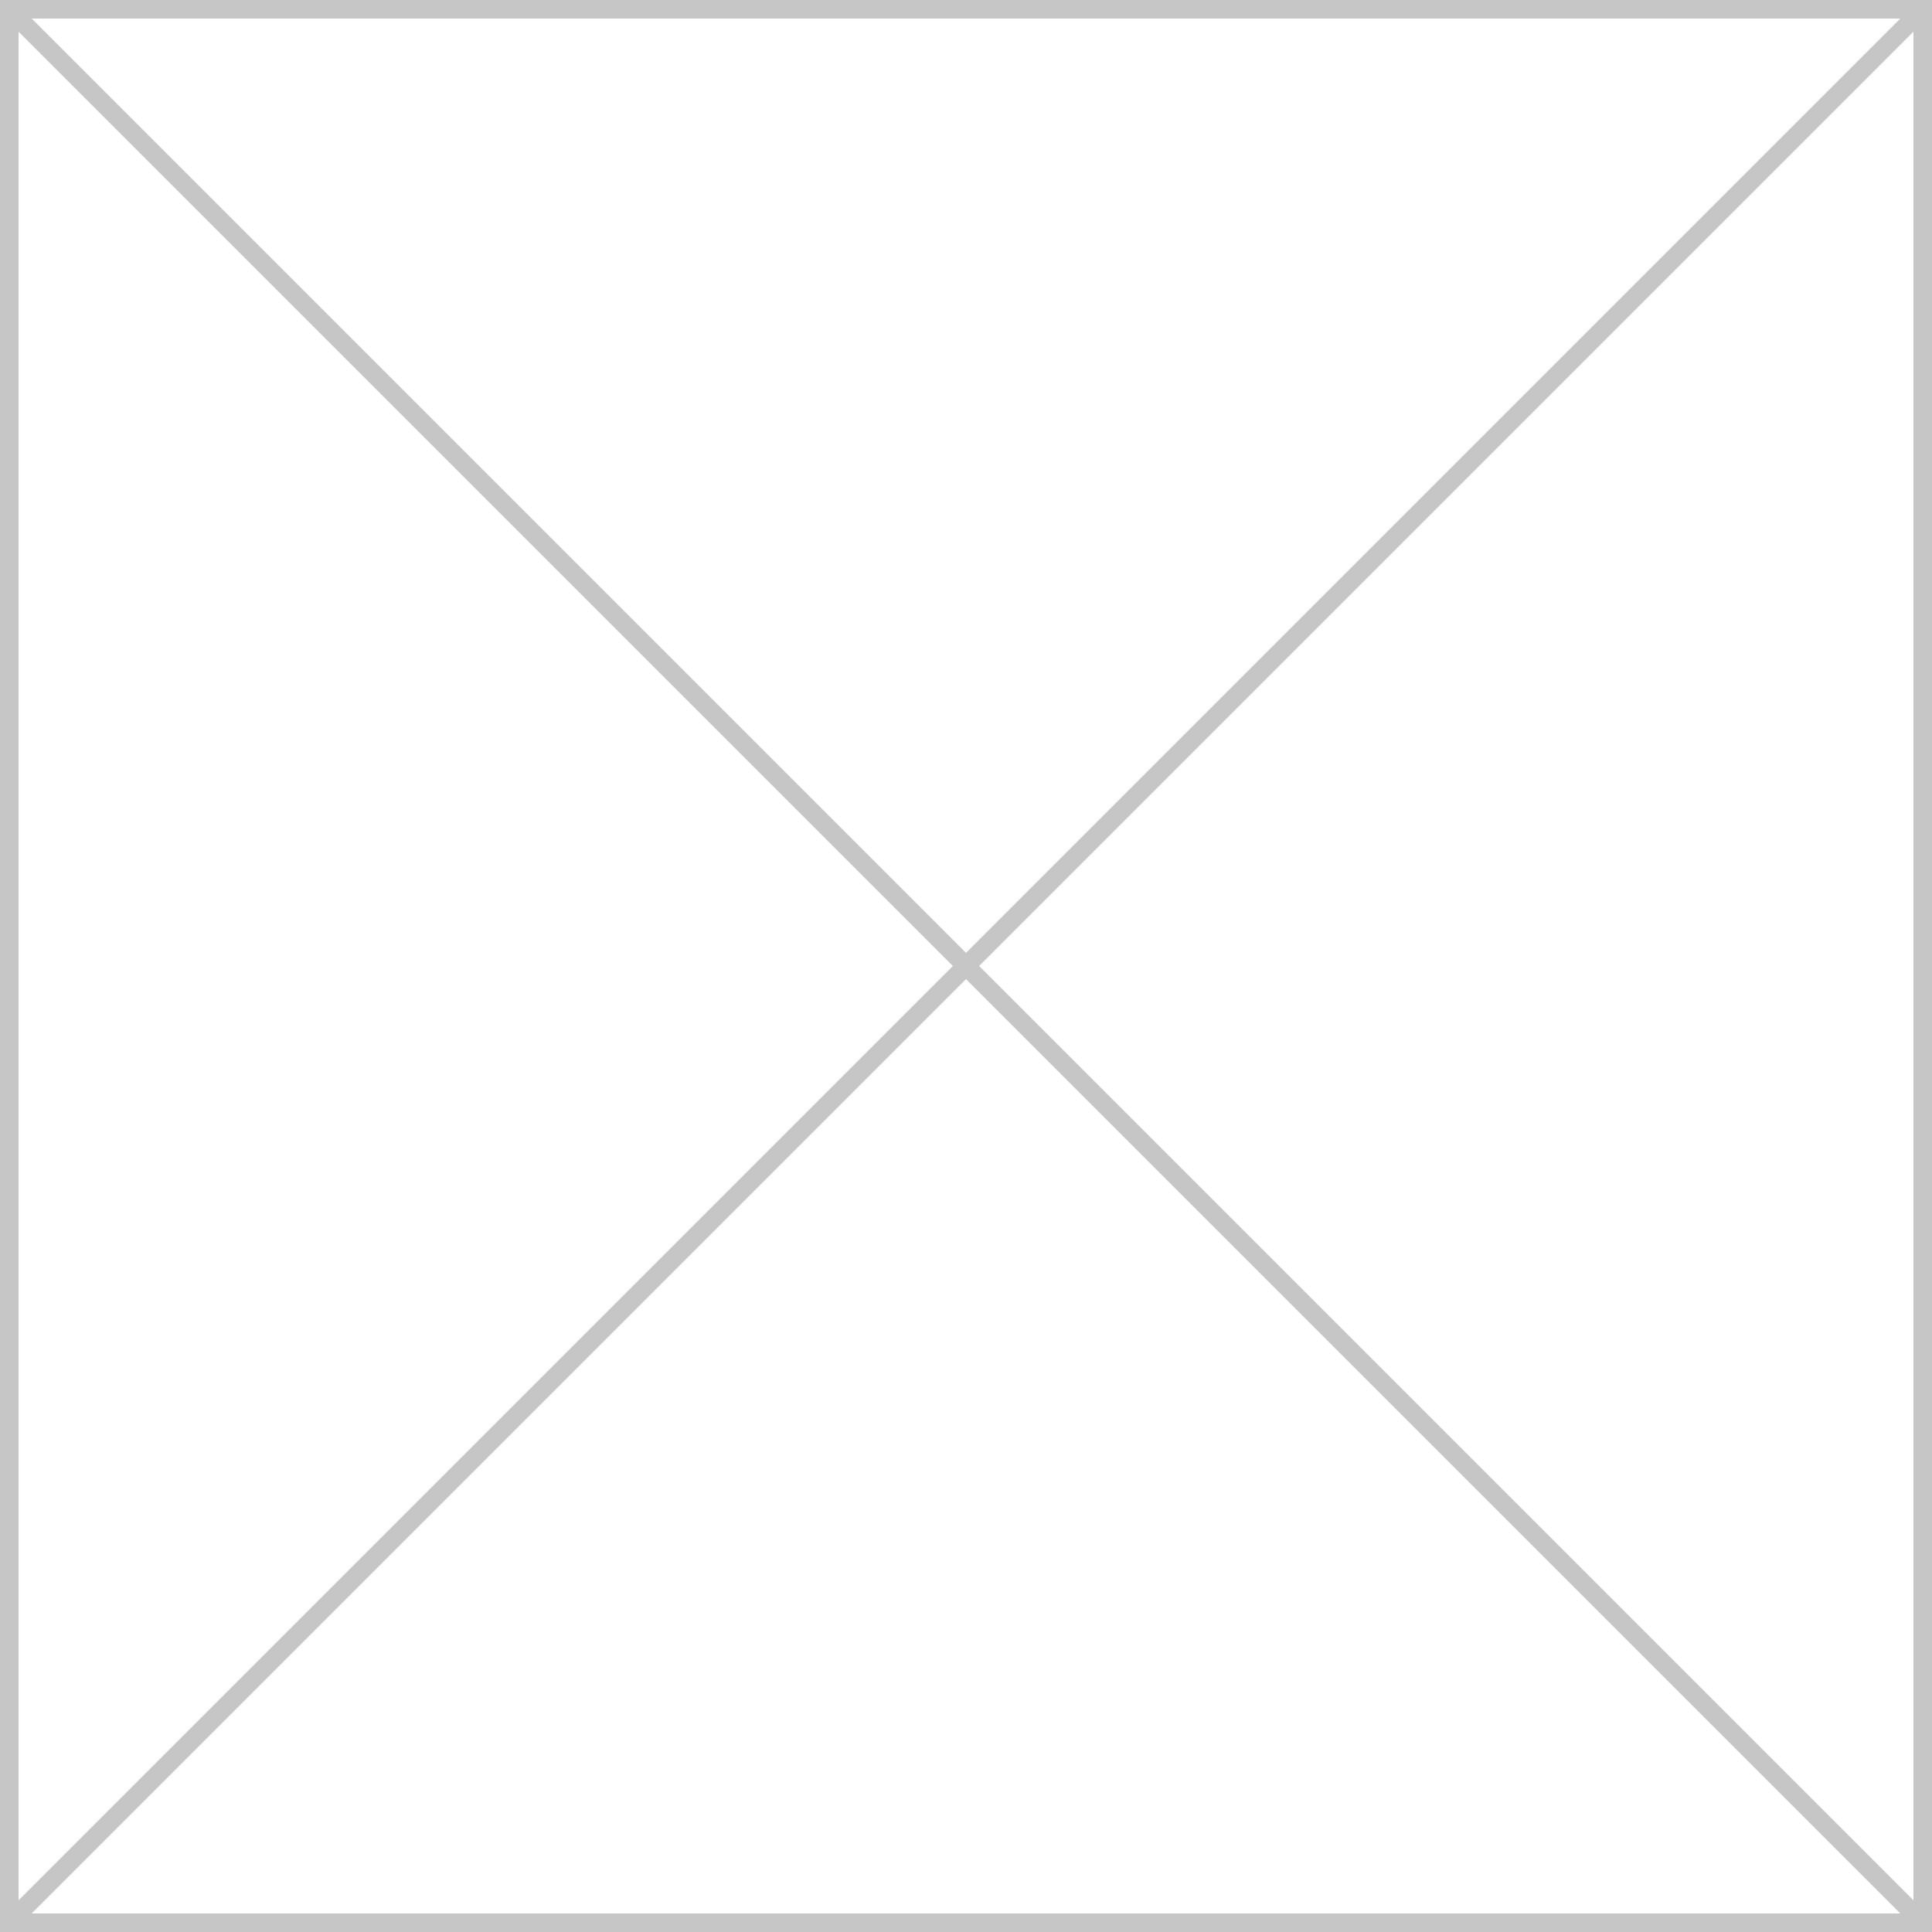
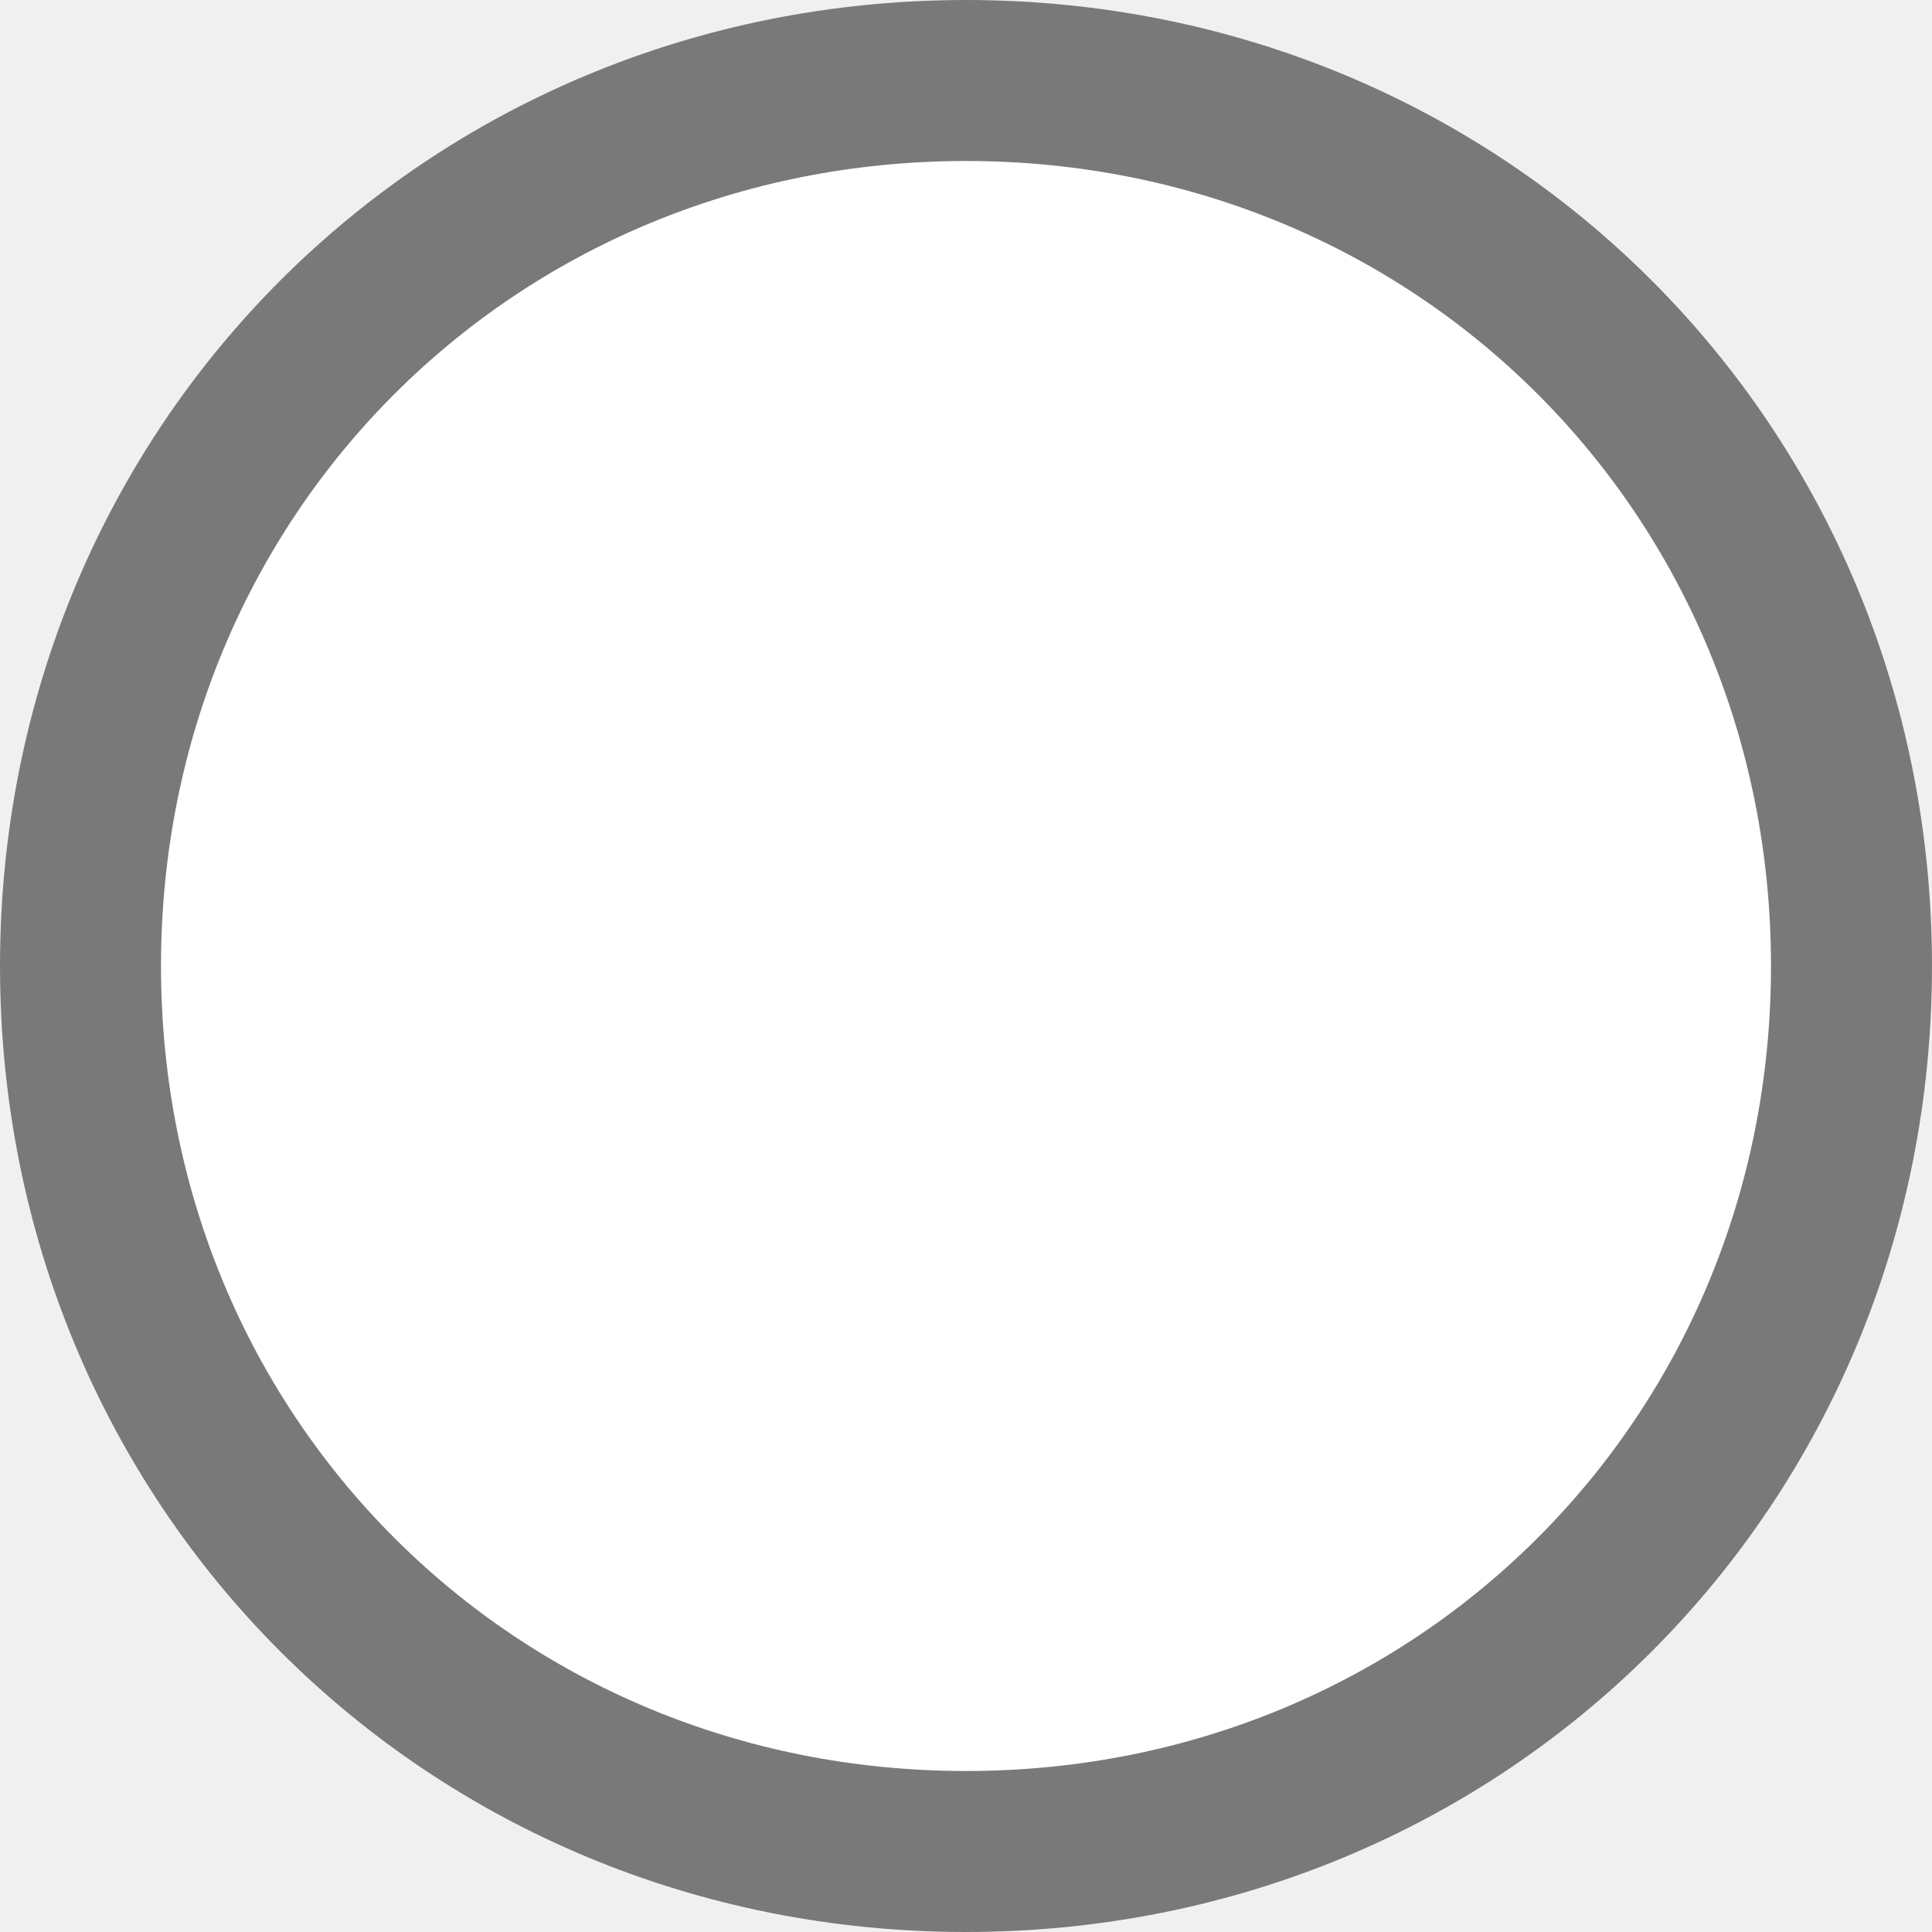
- <svg xmlns="http://www.w3.org/2000/svg" version="1.1" width="104px" height="104px">
-   <g transform="matrix(1 0 0 1 -498 -2161 )">
-     <path d="M 498.5 2161.5  L 601.5 2161.5  L 601.5 2264.5  L 498.5 2264.5  L 498.5 2161.5  Z " fill-rule="nonzero" fill="#ffffff" stroke="none" />
-     <path d="M 498.5 2161.5  L 601.5 2161.5  L 601.5 2264.5  L 498.5 2264.5  L 498.5 2161.5  Z " stroke-width="1" stroke="#c6c6c6" fill="none" />
-     <path d="M 498.354 2161.354  L 601.646 2264.646  M 601.646 2161.354  L 498.354 2264.646  " stroke-width="1" stroke="#c6c6c6" fill="none" />
-   </g>
+ <svg xmlns="http://www.w3.org/2000/svg" version="1.1" width="12px" height="12px" viewBox="368 964  12 12">
+   <path d="M 374 964  C 377.36 964  380 966.64  380 970  C 380 973.36  377.36 976  374 976  C 370.64 976  368 973.36  368 970  C 368 966.64  370.64 964  374 964  Z " fill-rule="nonzero" fill="#ffffff" stroke="none" />
+   <path d="M 374 964.5  C 377.08 964.5  379.5 966.92  379.5 970  C 379.5 973.08  377.08 975.5  374 975.5  C 370.92 975.5  368.5 973.08  368.5 970  C 368.5 966.92  370.92 964.5  374 964.5  Z " stroke-width="1" stroke="#797979" fill="none" />
</svg>
